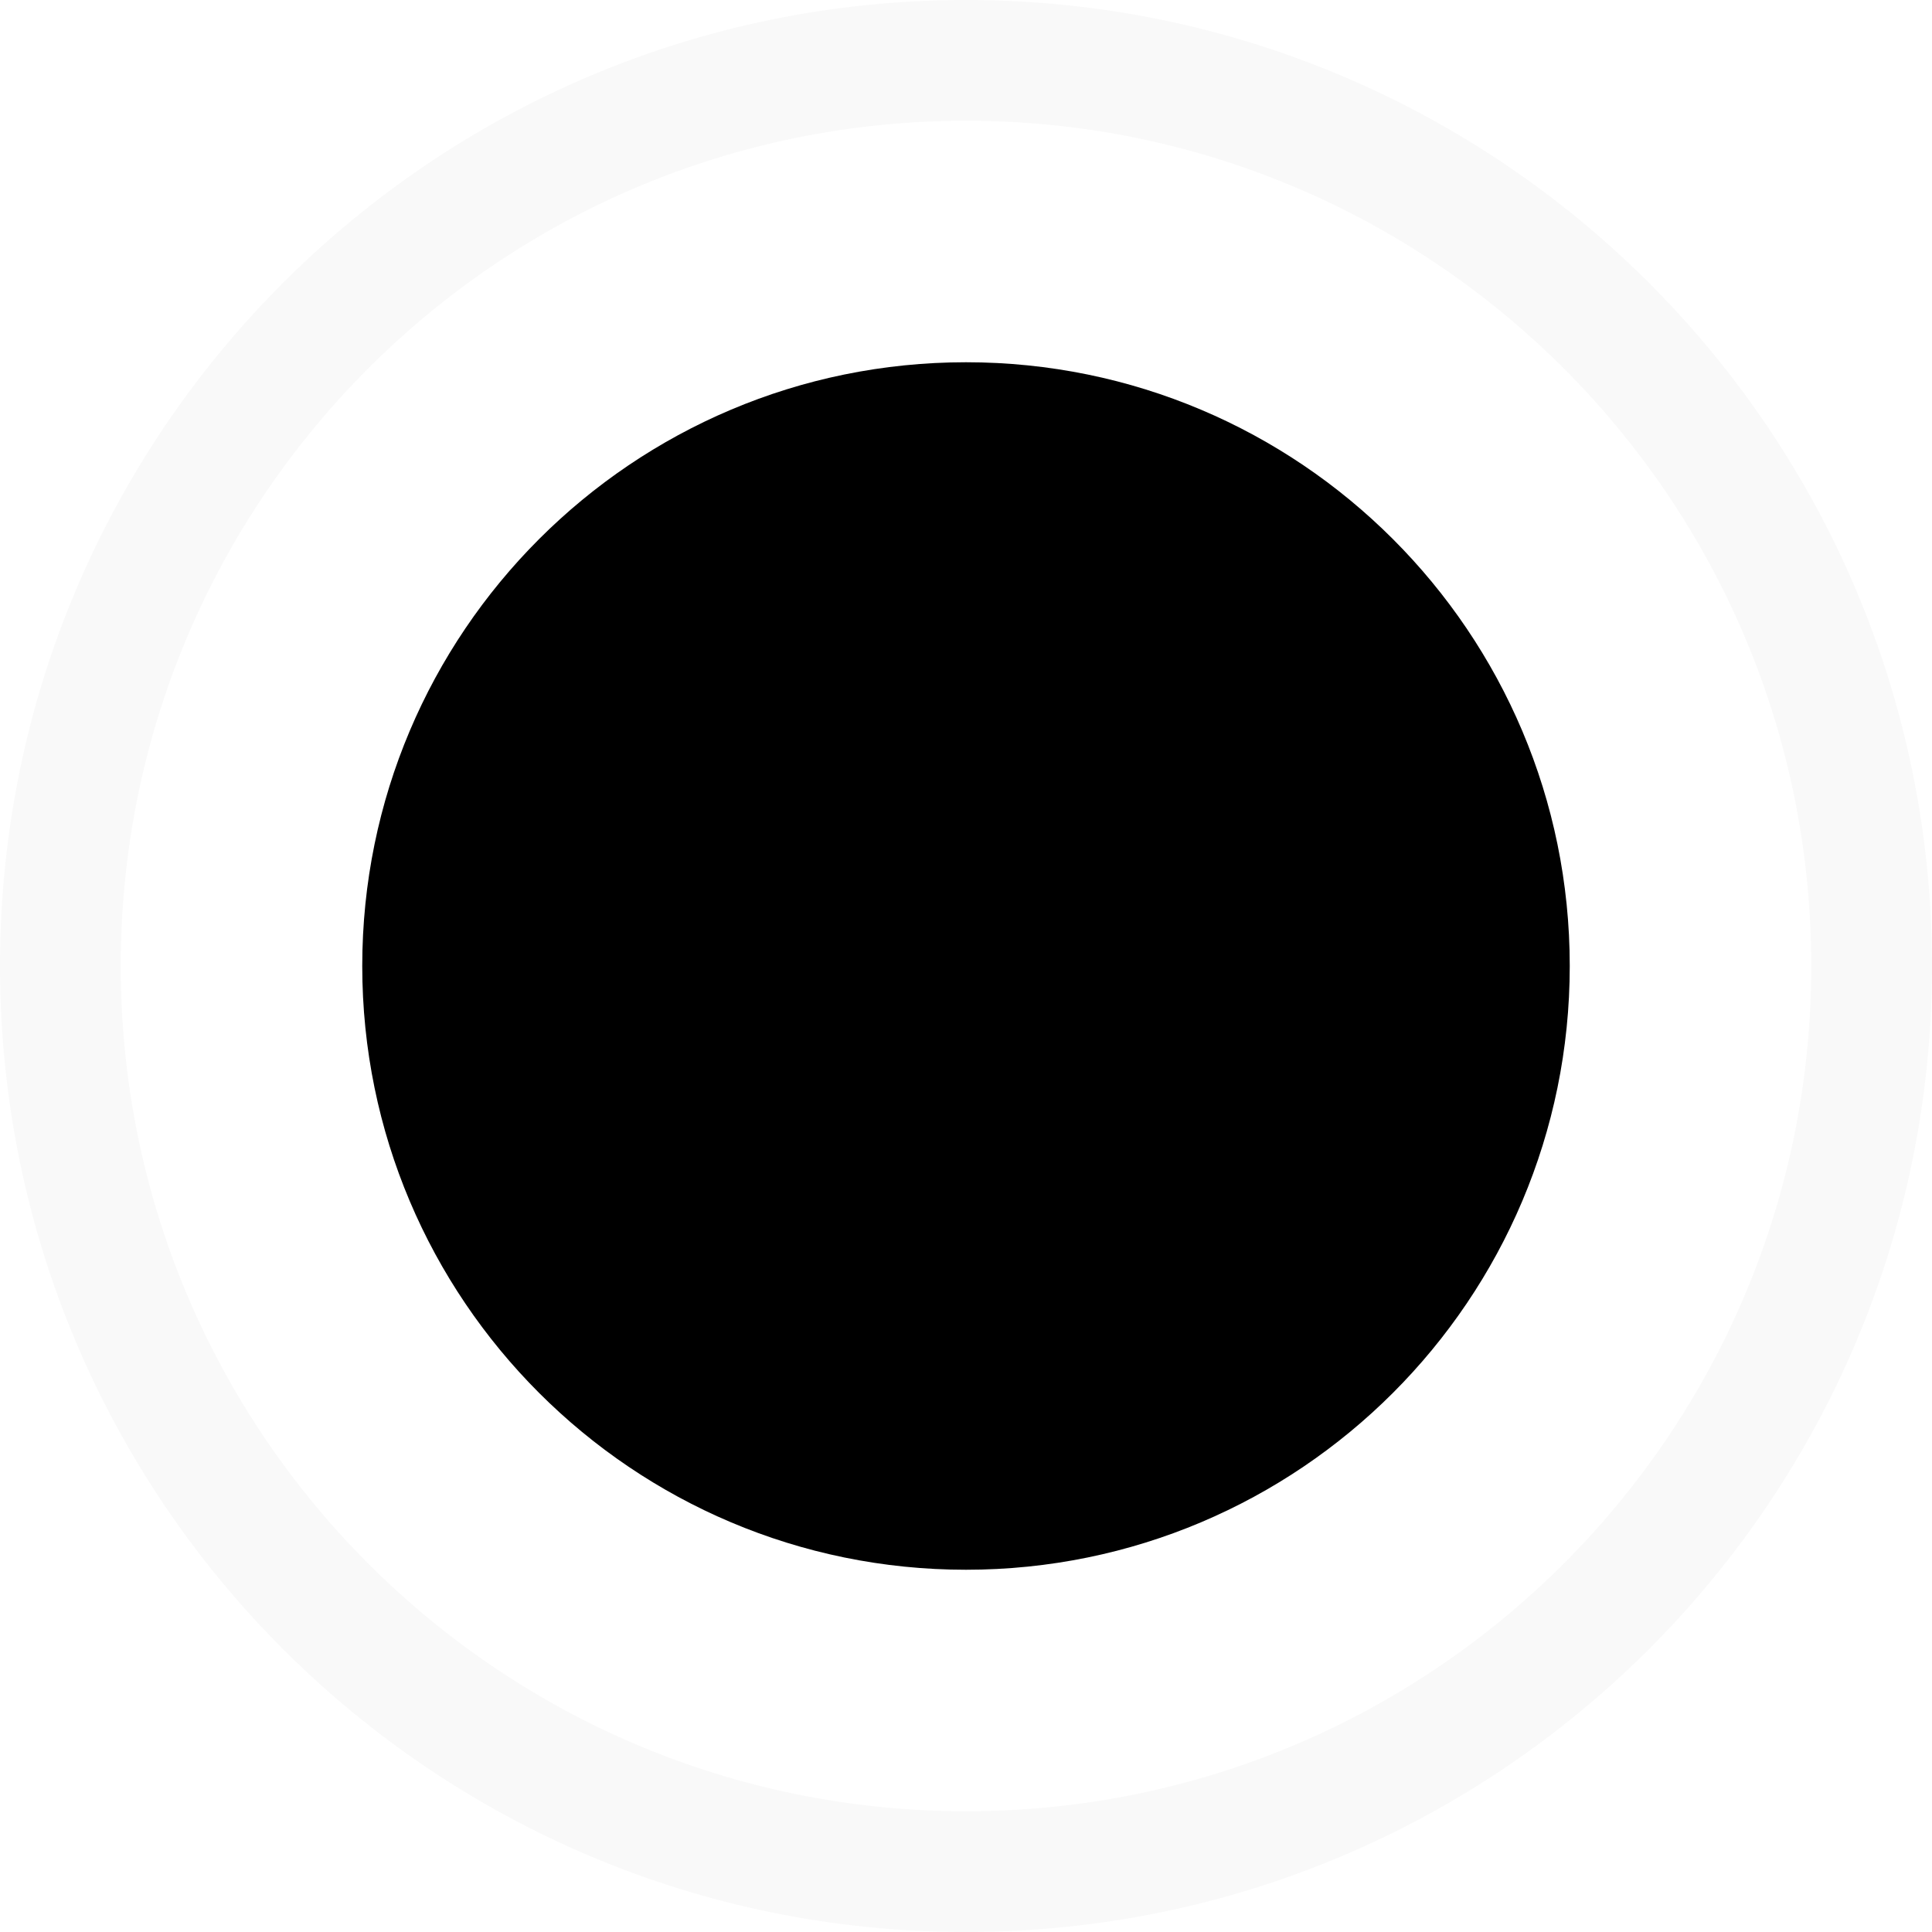
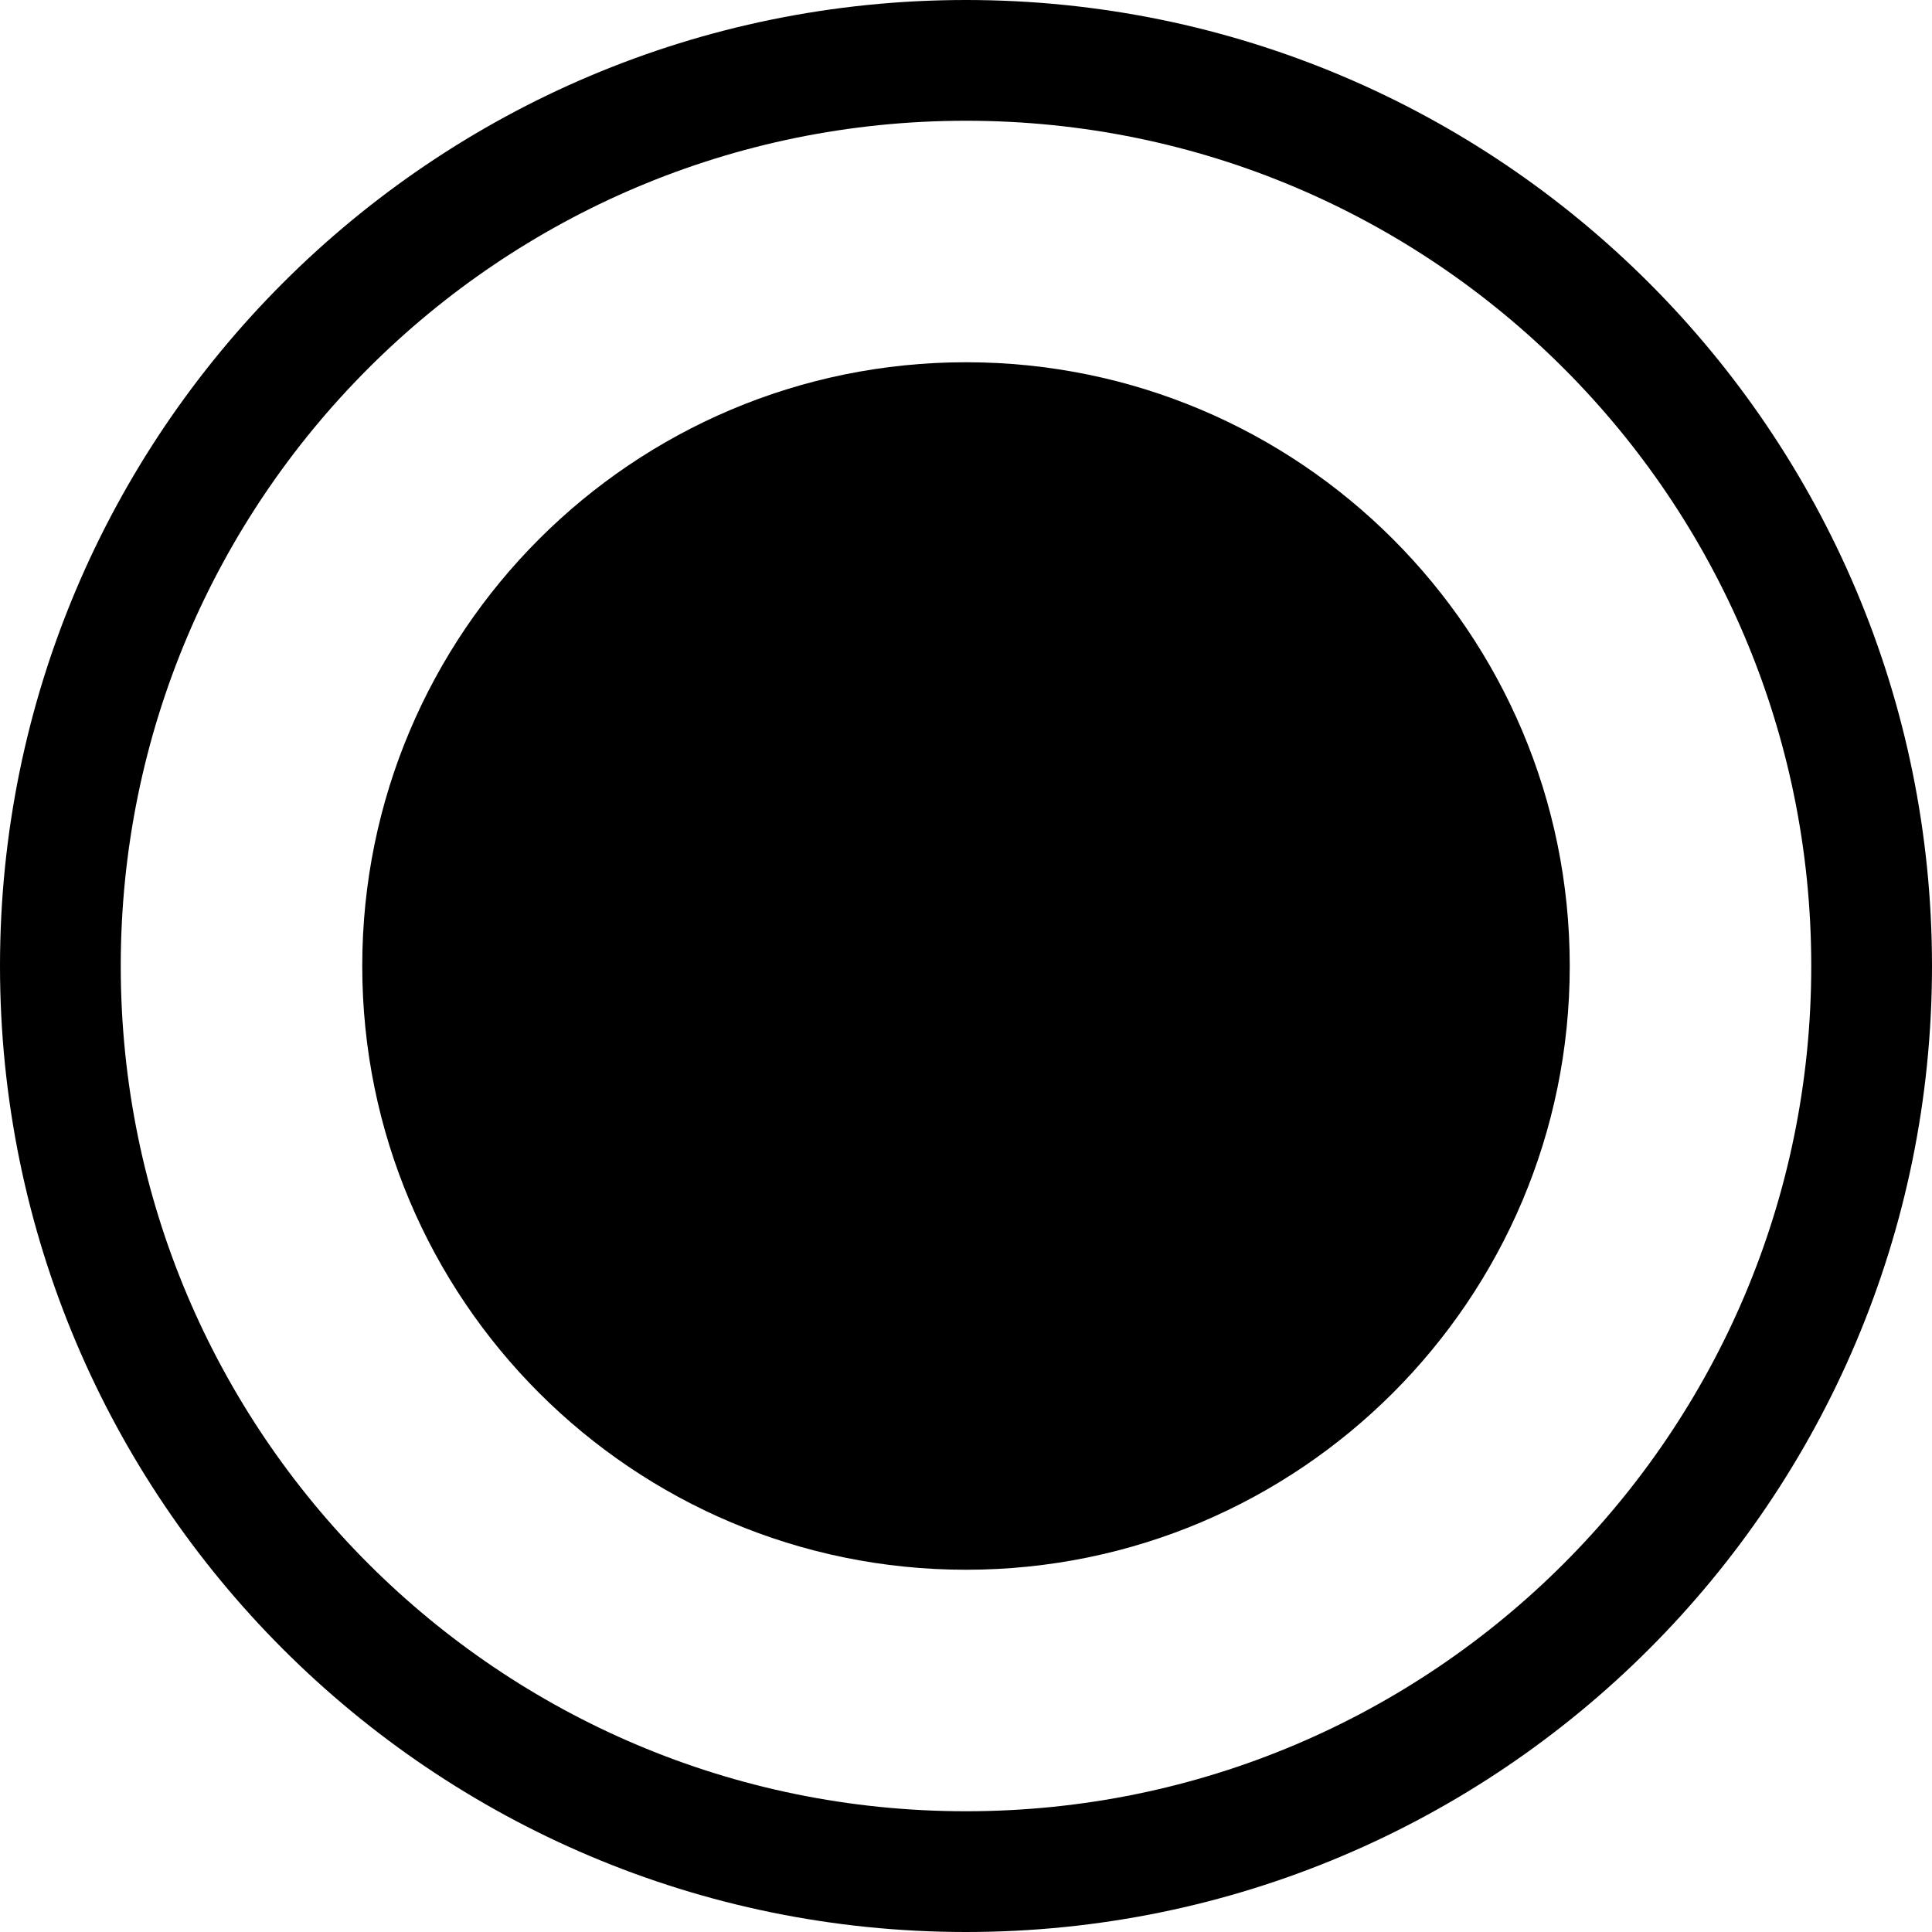
<svg xmlns="http://www.w3.org/2000/svg" width="32" height="32" viewBox="0 0 32 32" fill="none">
-   <circle cx="16" cy="16" r="15" stroke="#F9F9F9" stroke-width="2" />
+   <circle cx="16" cy="16" r="15" stroke="currentColor" stroke-width="2" />
  <circle cx="16" cy="16" r="10" fill="currentColor" />
</svg>
